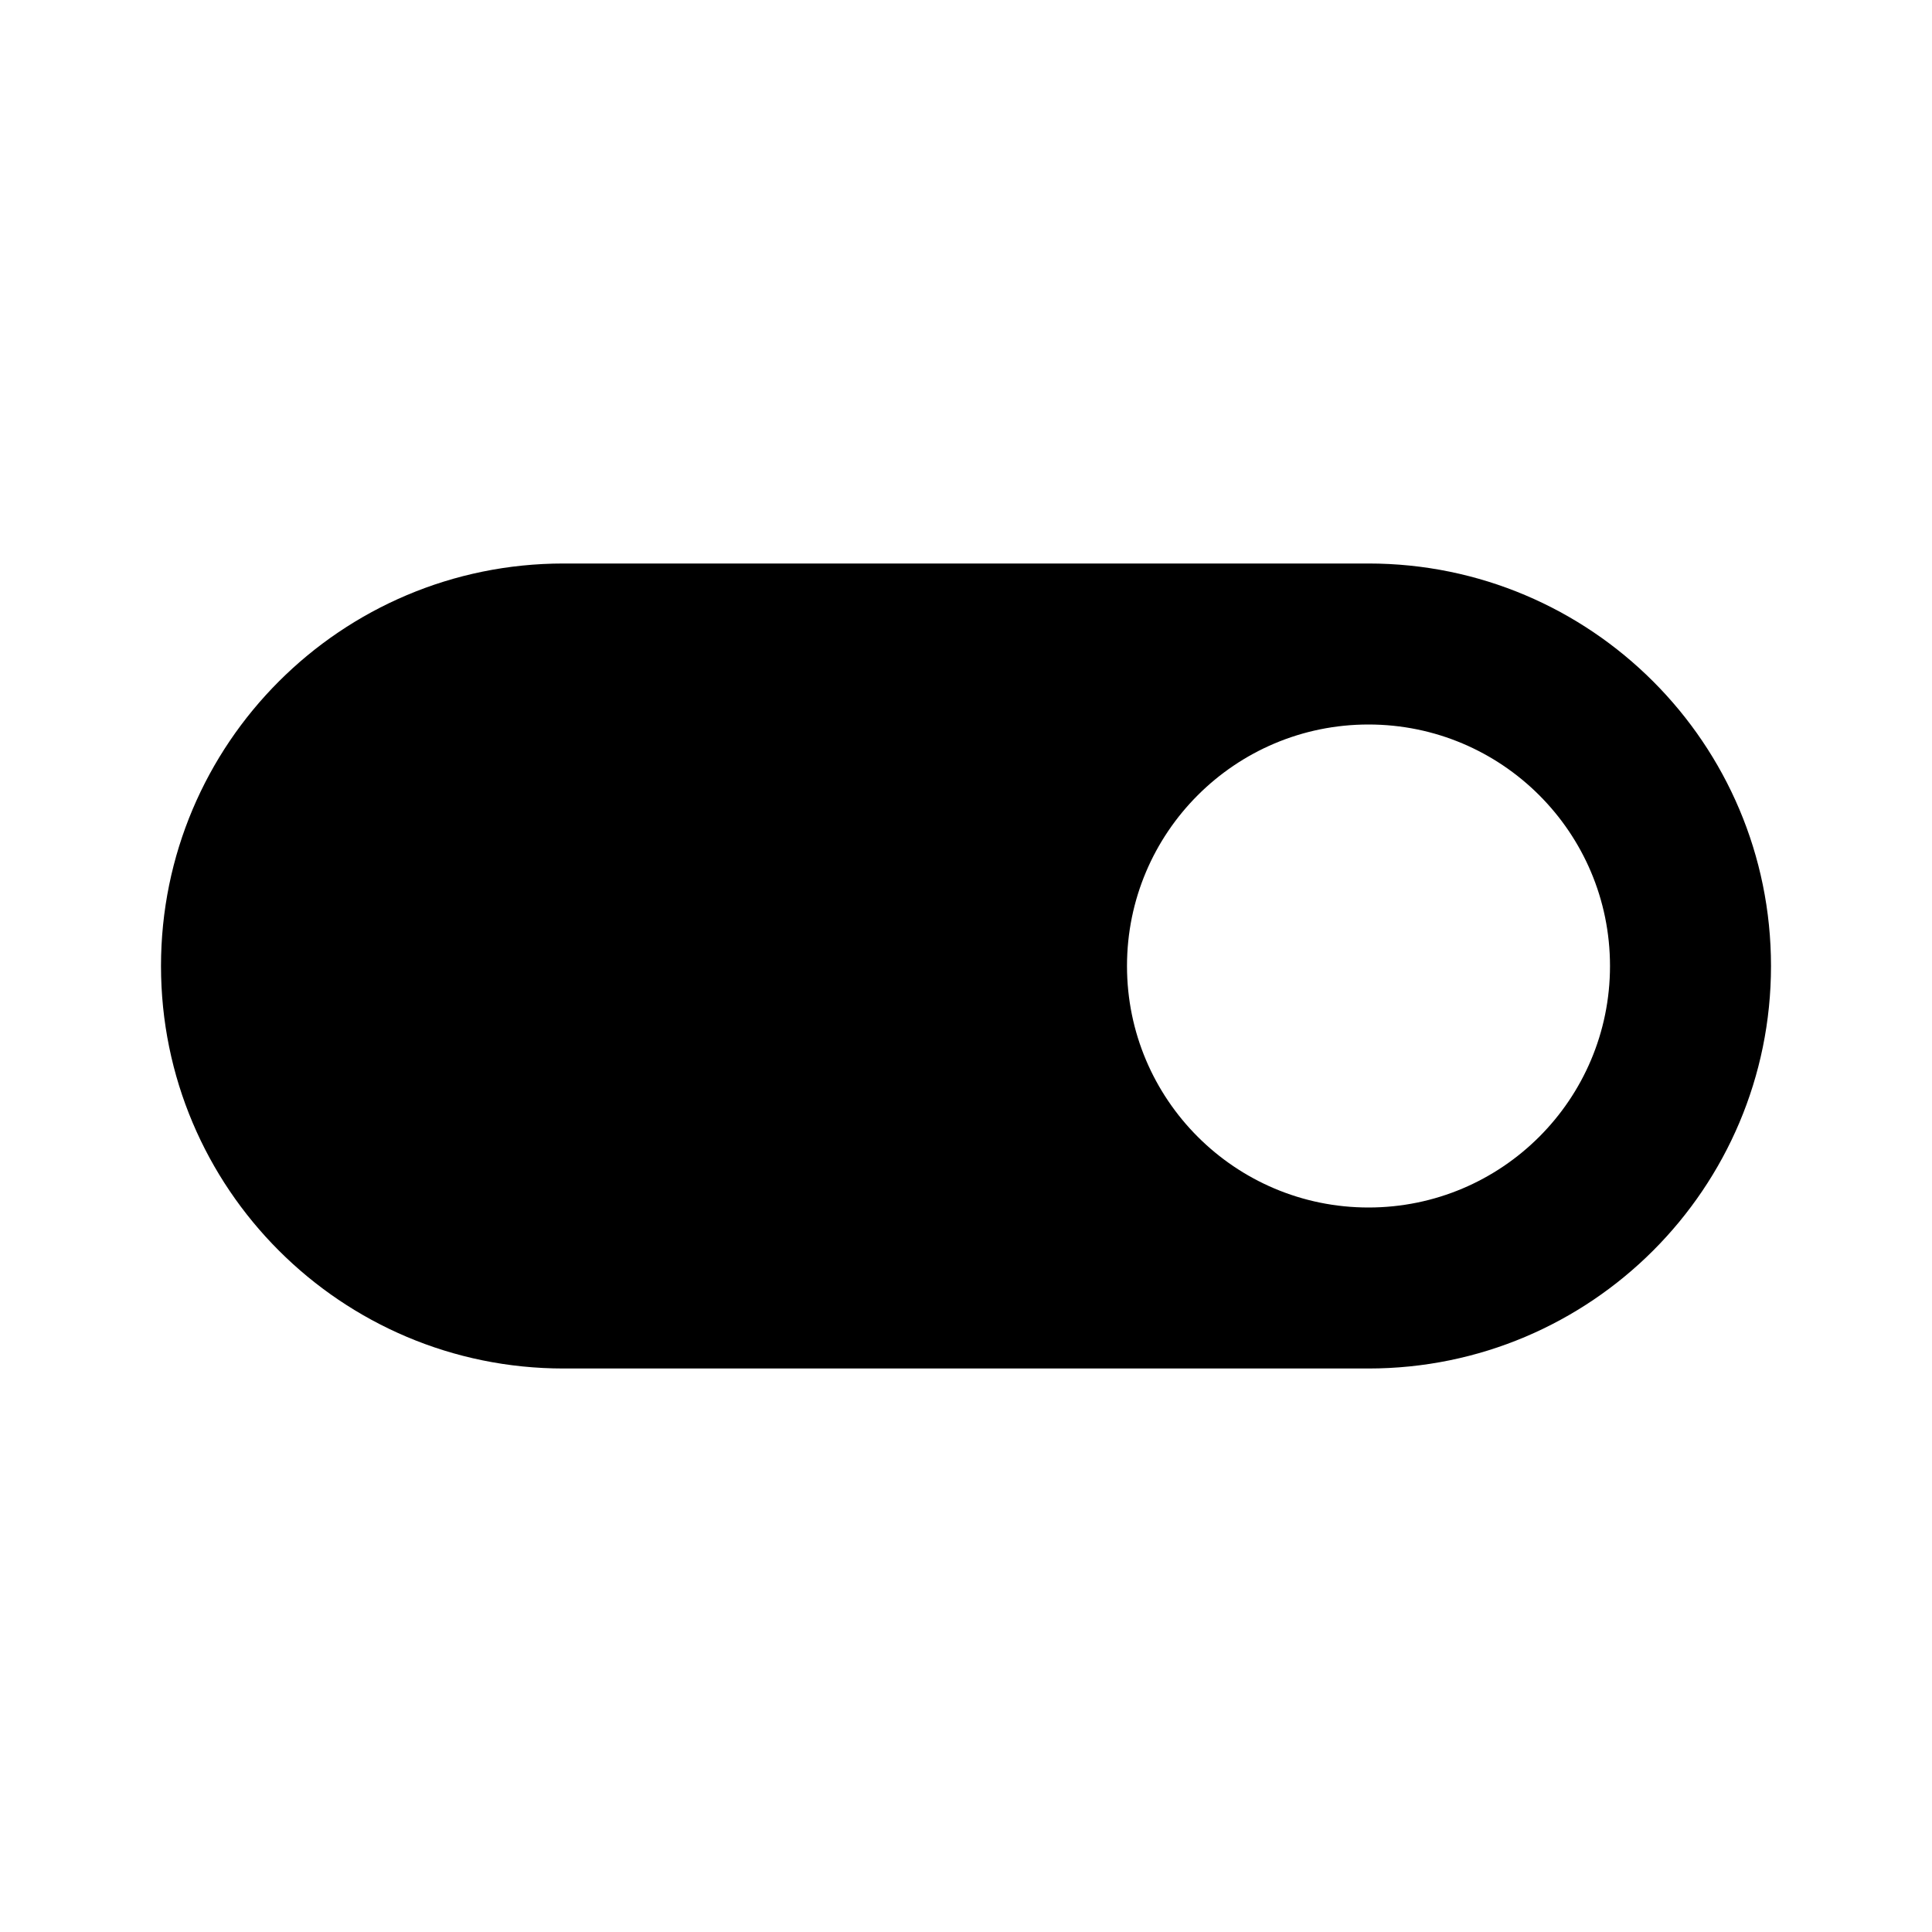
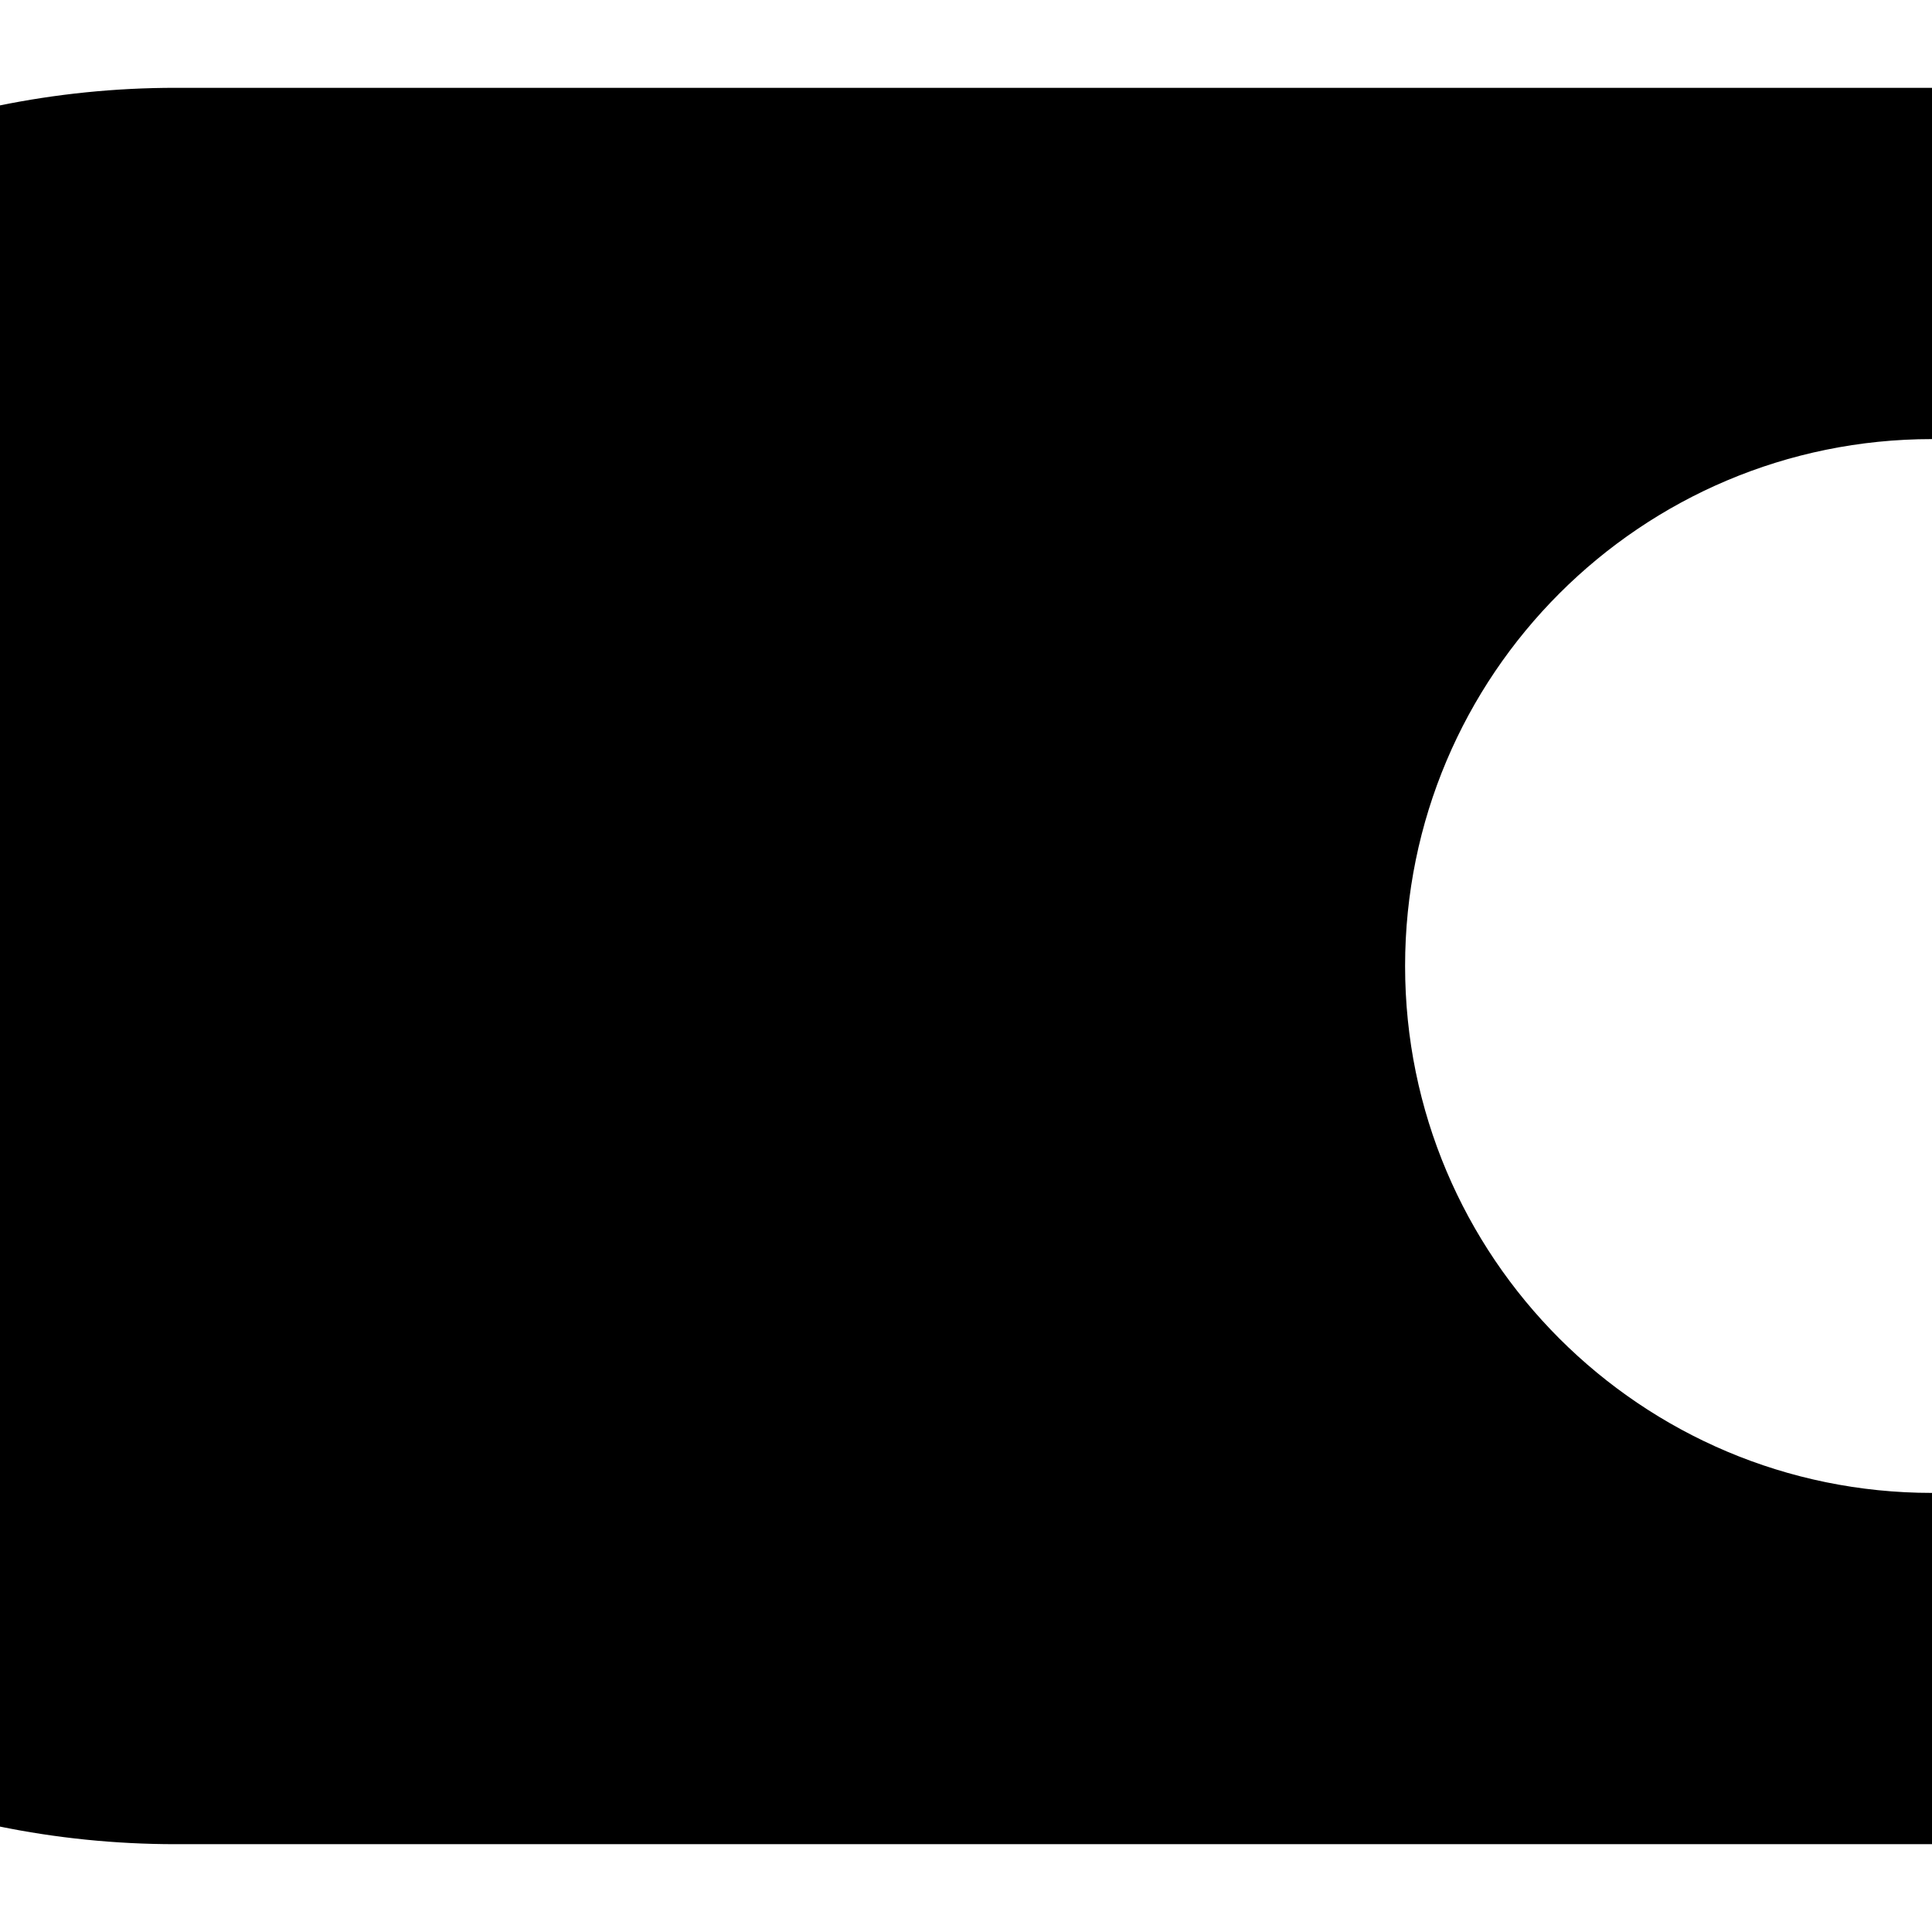
- <svg xmlns="http://www.w3.org/2000/svg" width="800px" height="800px" viewBox="0 0 24 24">
+ <svg xmlns="http://www.w3.org/2000/svg" viewBox="6 6.5 11 11">
  <path d="M17,7H7A5,5,0,0,0,7,17H17A5,5,0,0,0,17,7Zm0,8a3,3,0,1,1,3-3A3,3,0,0,1,17,15Z" />
  <path d="M0,0H24V24H0Z" fill="none" />
</svg>
